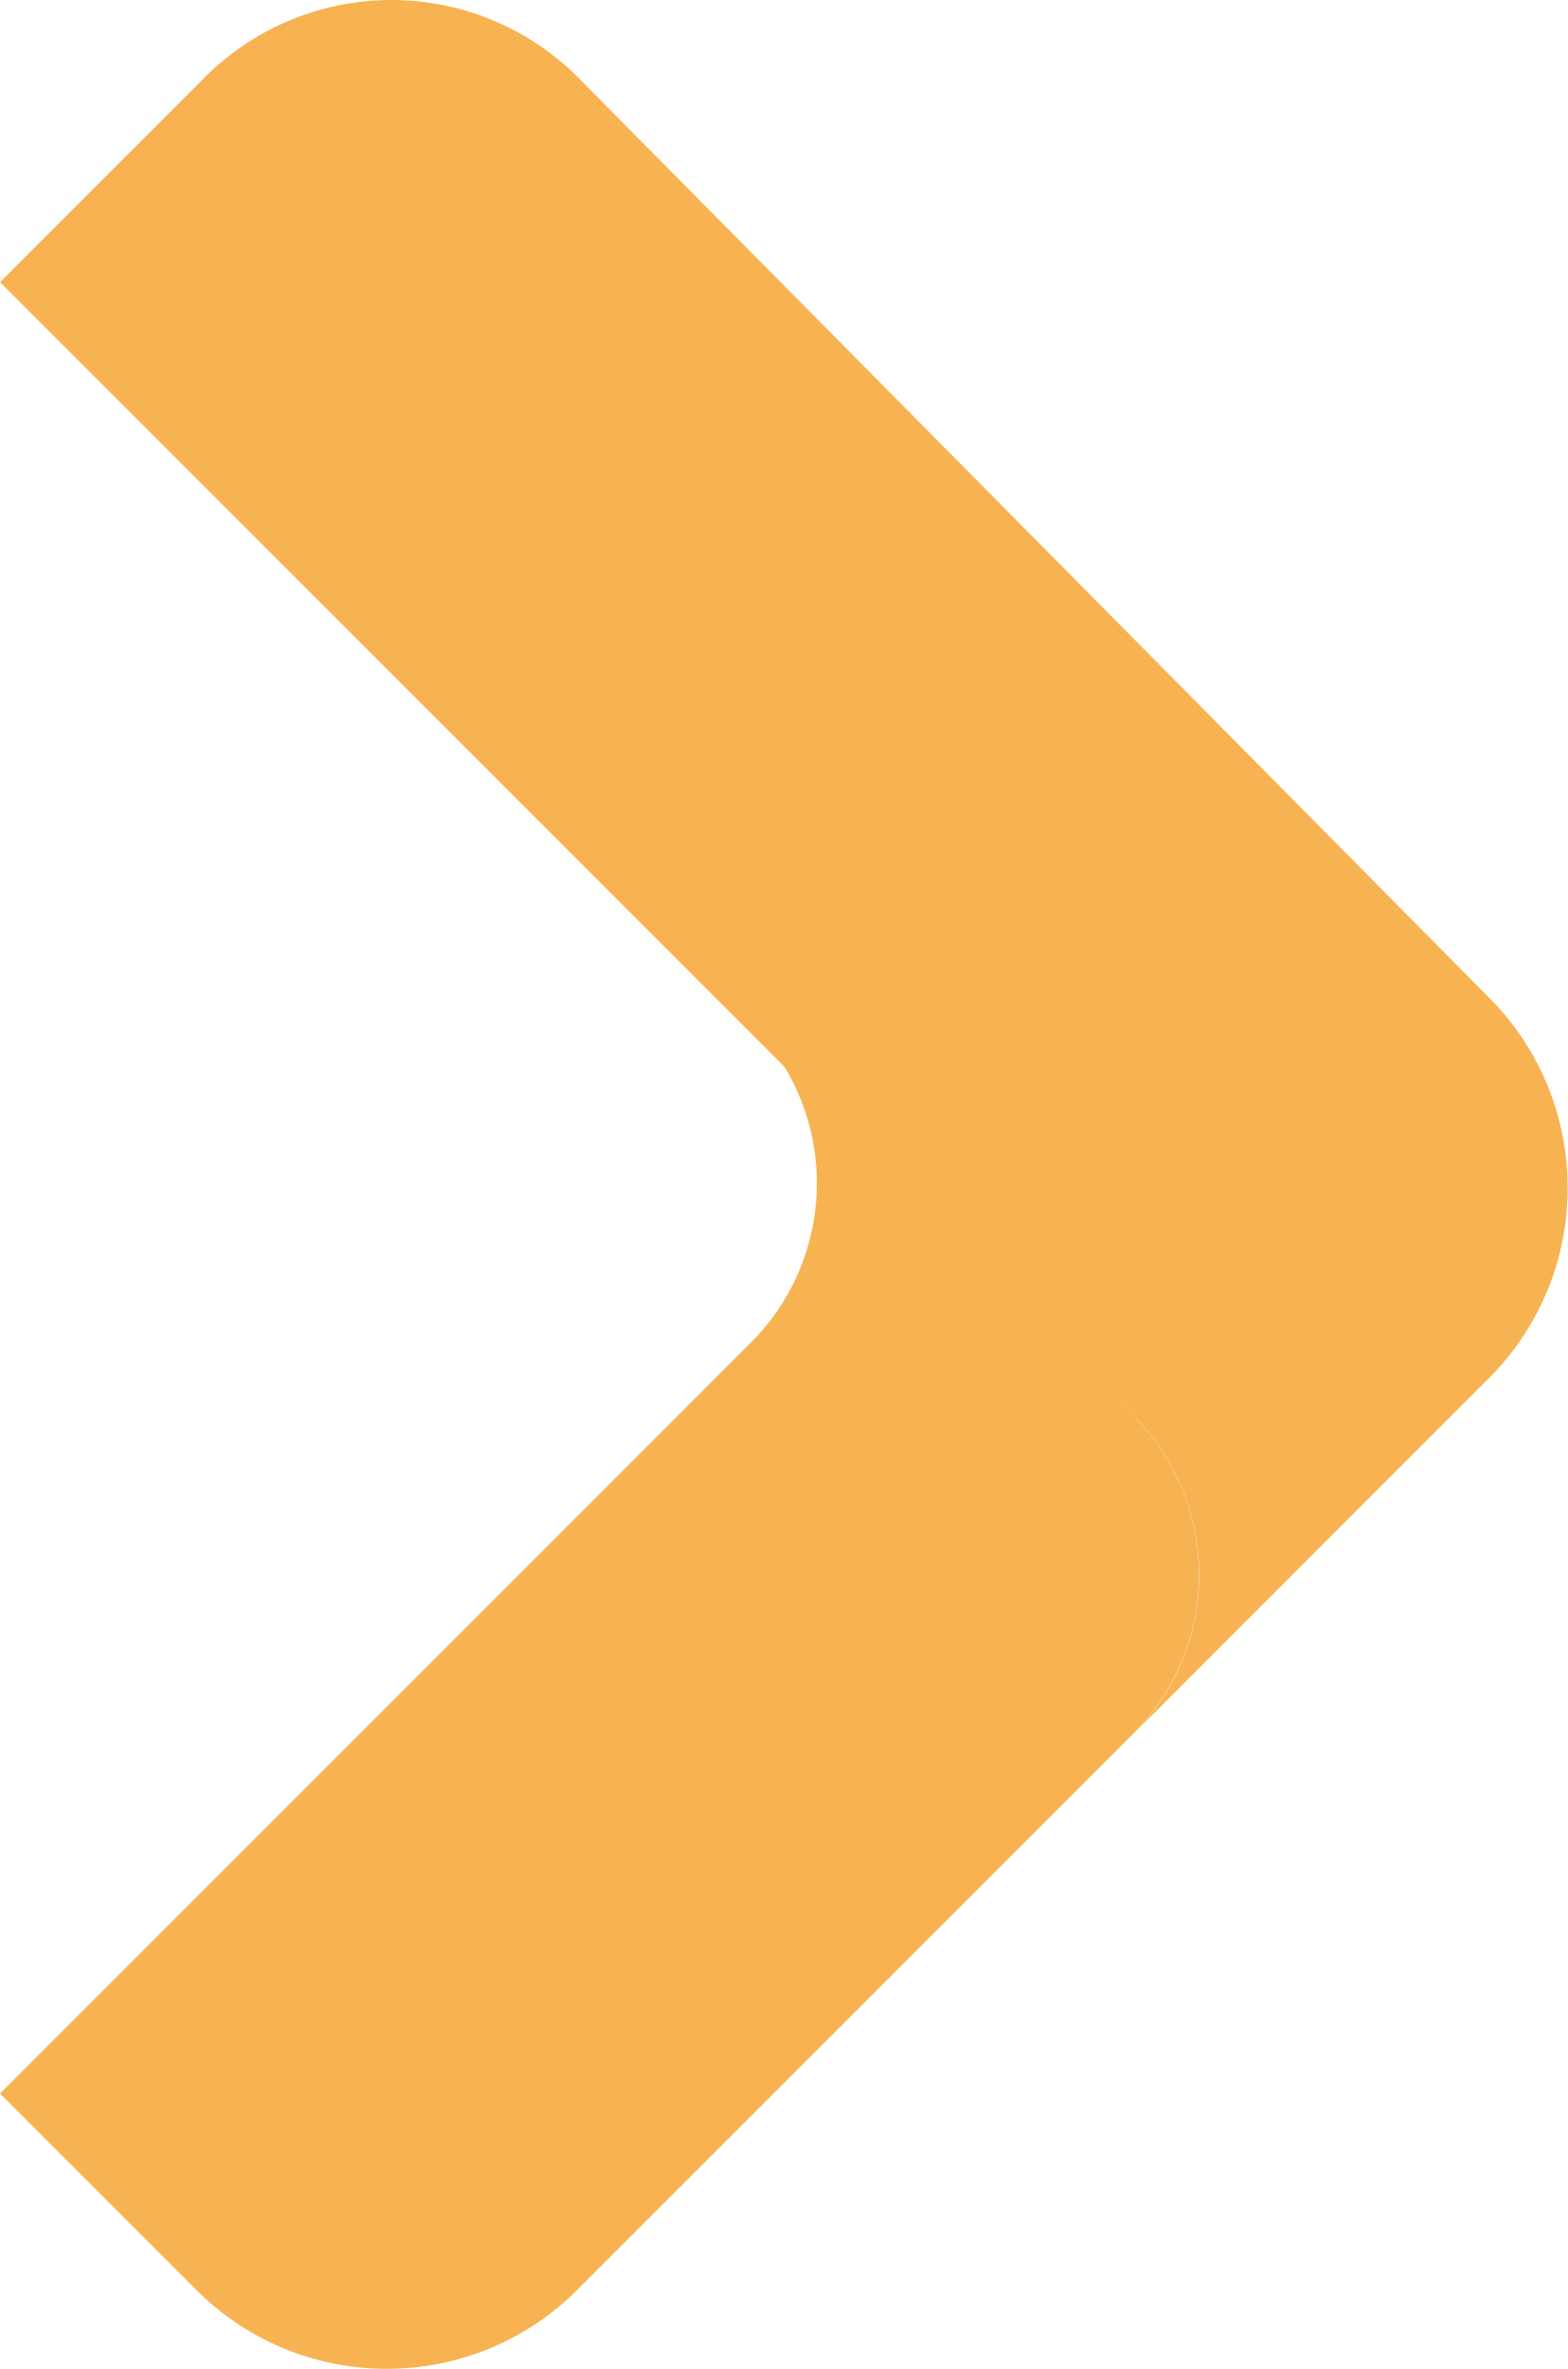
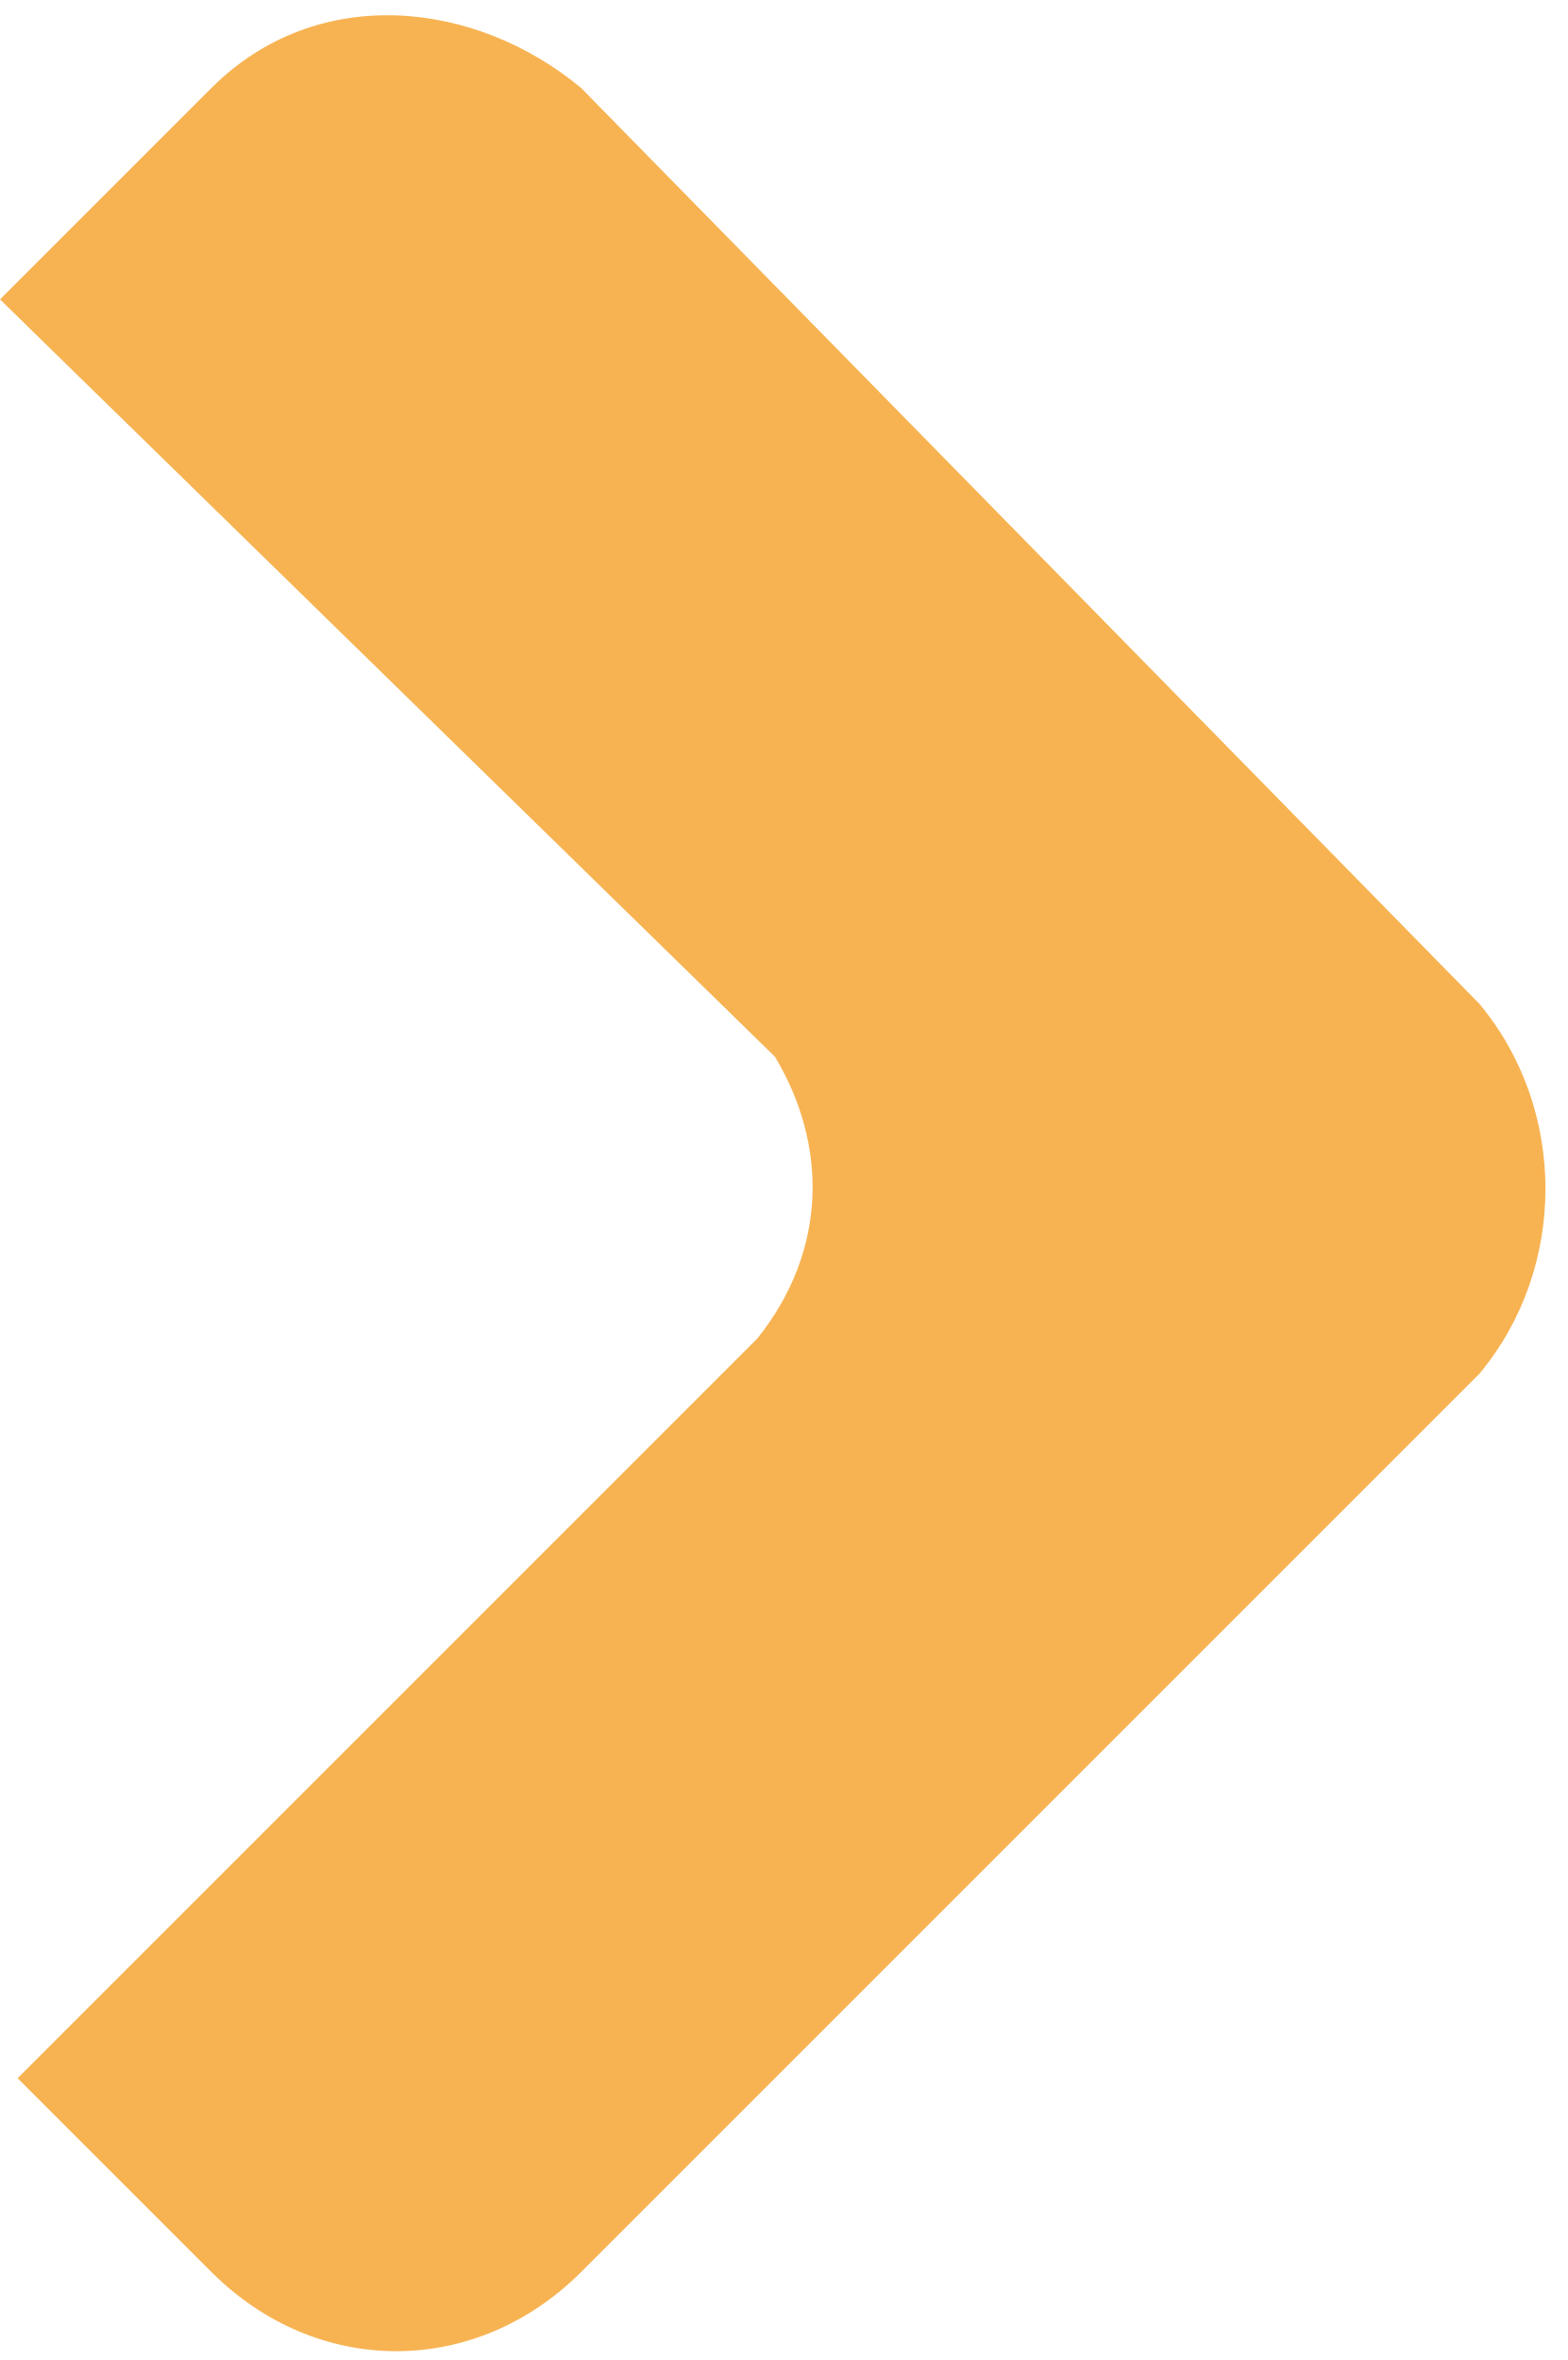
- <svg xmlns="http://www.w3.org/2000/svg" viewBox="0 0 8.857 13.382">
-   <defs>
-     <style>.arrowywsvg{fill:#F7B352;}</style>
-   </defs>
-   <g transform="translate(0)">
-     <path class="arrowywsvg" d="M4.268,11.3a1.274,1.274,0,0,1,0,1.748L0,17.316l1.131,1.131a1.522,1.522,0,0,0,2.108,0l3.188-3.188a1.274,1.274,0,0,0,0-1.748Z" transform="translate(0 -5.49)" />
-     <path class="arrowywsvg" d="M1.131.463,0,1.594,6.428,8.022a1.274,1.274,0,0,1,0,1.748L8.433,7.764a1.522,1.522,0,0,0,0-2.108L3.291.463A1.491,1.491,0,0,0,1.131.463Z" transform="translate(0 0)" />
-   </g>
+ <svg xmlns="http://www.w3.org/2000/svg" version="1.1" id="Layer_1" x="0px" y="0px" viewBox="0 0 8.9 13.4" style="enable-background:new 0 0 8.9 13.4;" xml:space="preserve">
+   <style type="text/css">
+ 	.st0{fill:#F7B352;}
+ </style>
+   <path class="st0" d="M8.4,5.7L3.3,0.5C2.7,0,1.8-0.1,1.2,0.5c0,0-1.2,1.2-1.2,1.2L4.4,6c0.3,0.5,0.3,1.1-0.1,1.6l-4.2,4.2l1.1,1.1  c0.6,0.6,1.5,0.6,2.1,0l5.1-5.1C8.9,7.2,8.9,6.3,8.4,5.7z" />
</svg>
